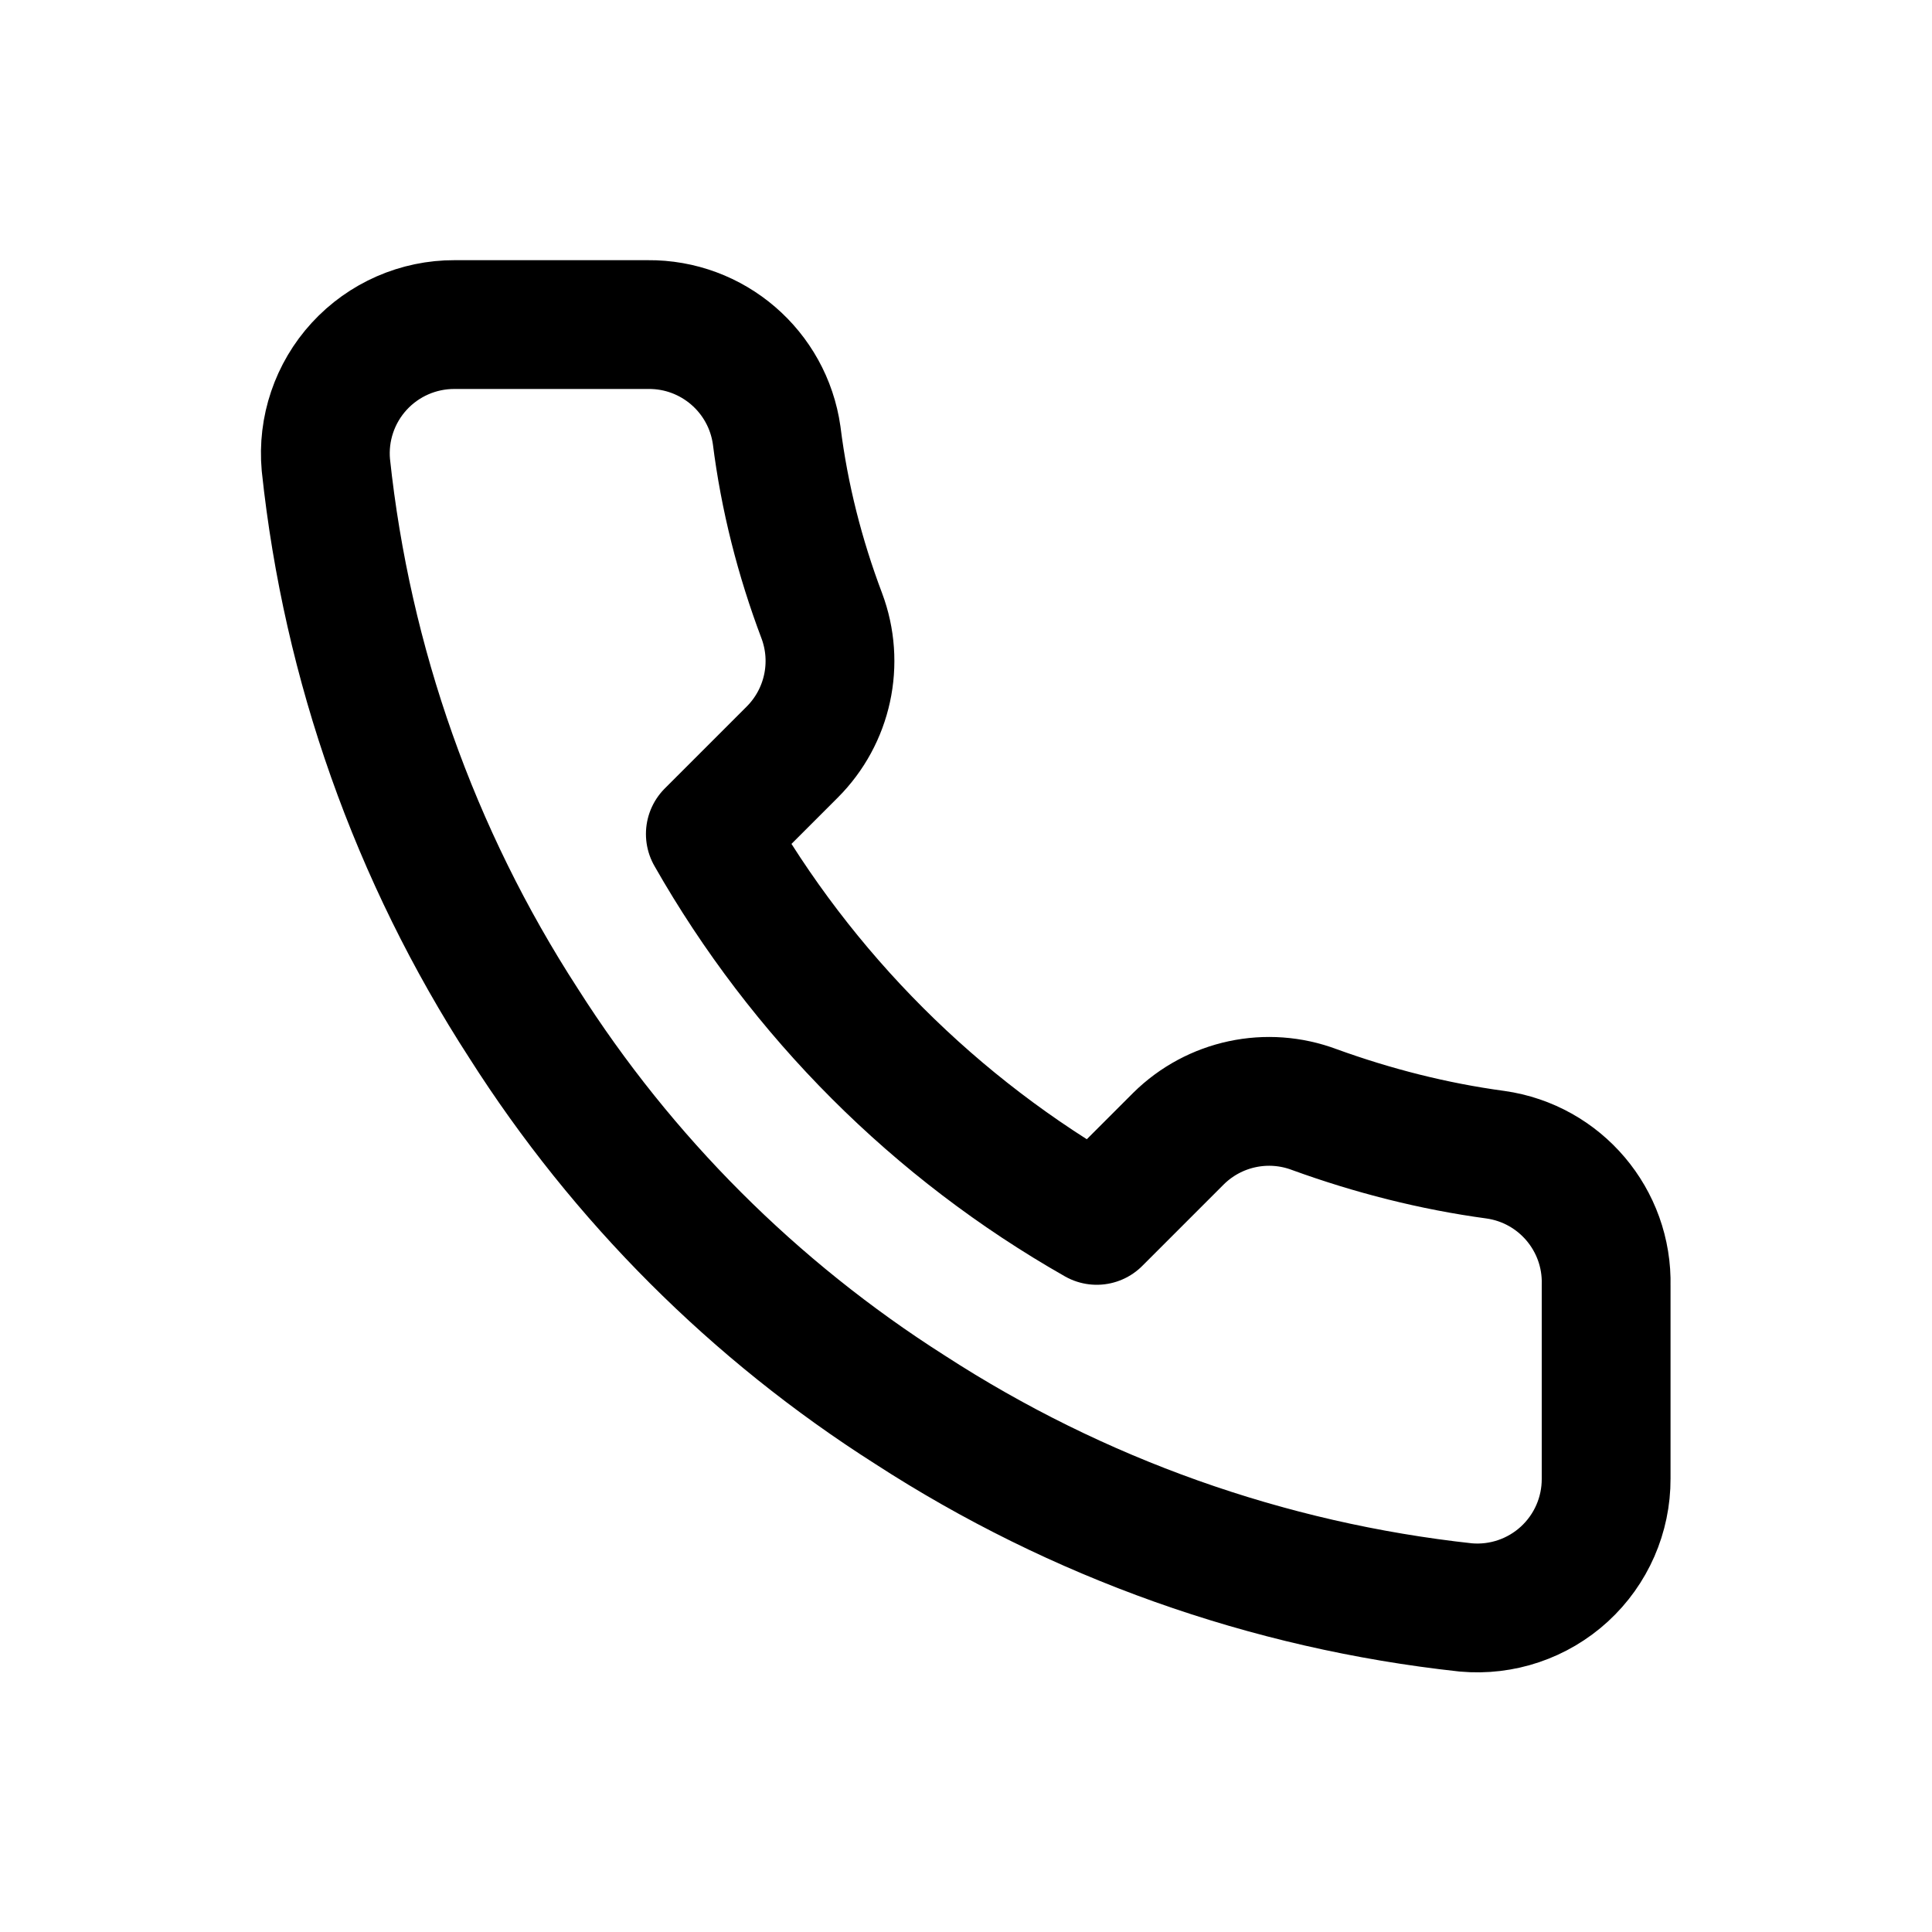
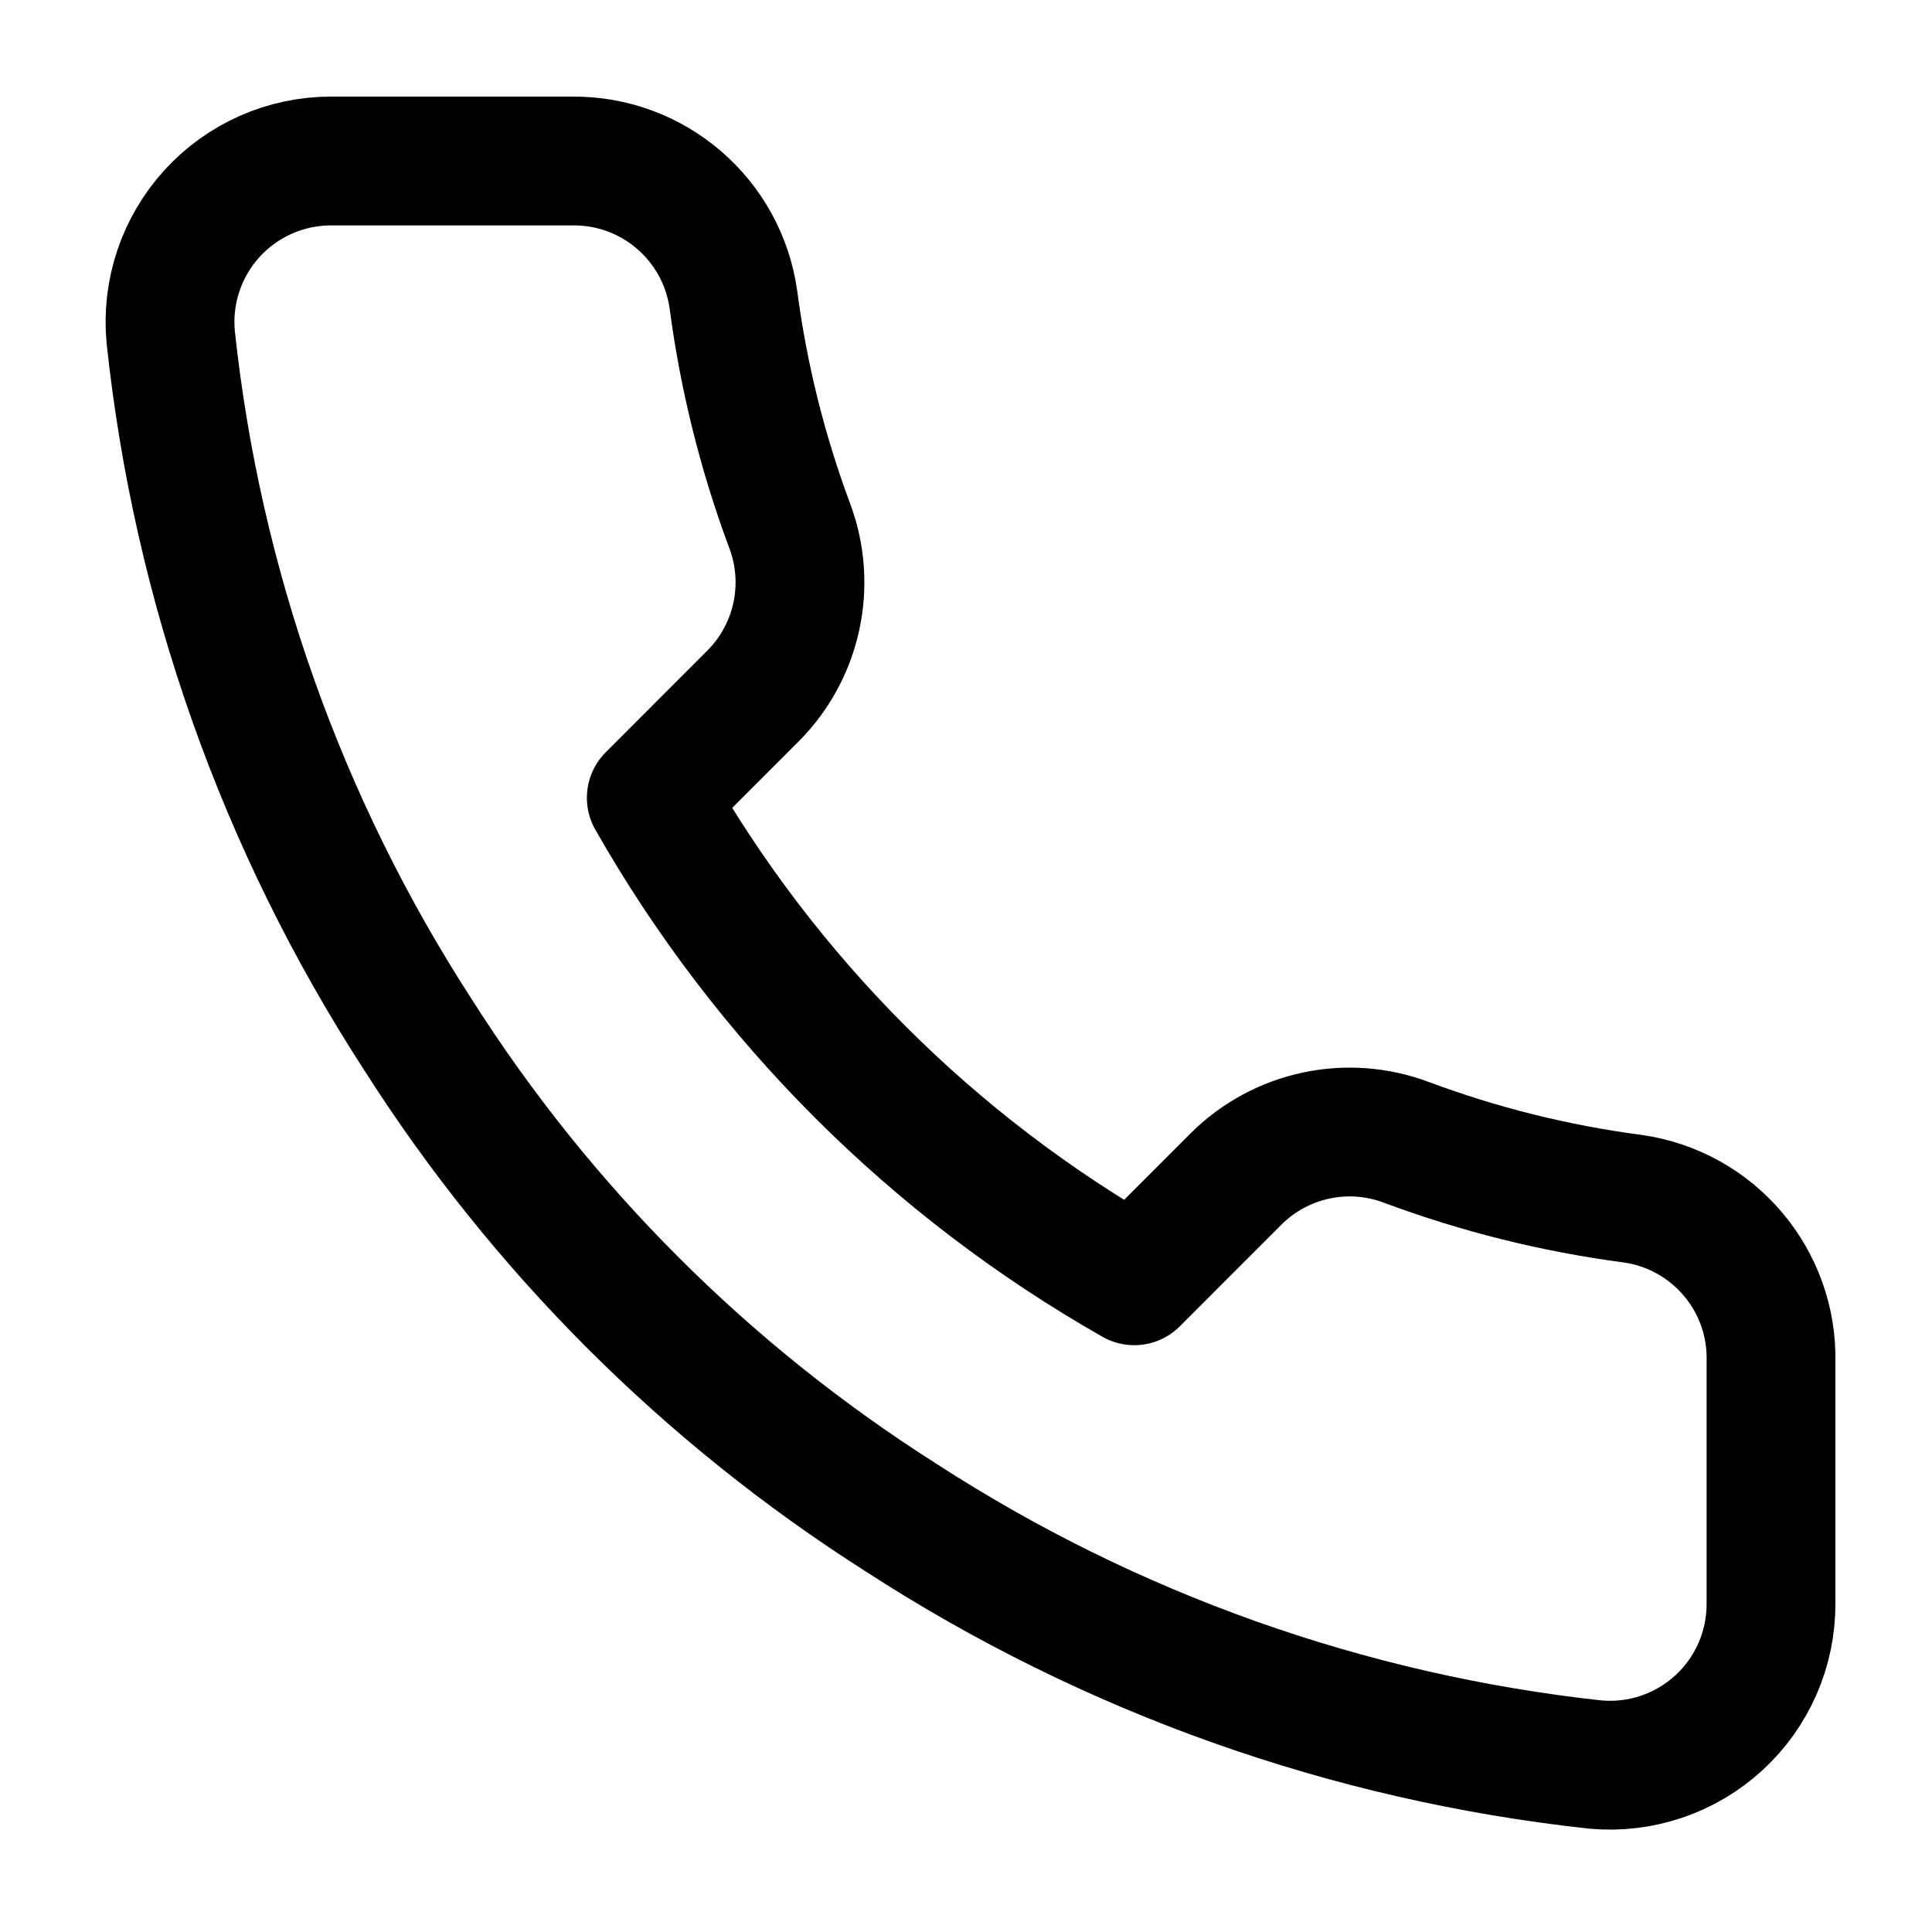
- <svg xmlns="http://www.w3.org/2000/svg" viewBox="0 0 30 30" fill="none">
-   <path d="M24.94 19.96v3a2 2 0 0 1-2.18 2 19.8 19.8 0 0 1-8.63-3.07 19.5 19.5 0 0 1-6-6 19.79 19.79 0 0 1-3.07-8.67 2 2 0 0 1 2-2.18h3a2 2 0 0 1 2 1.72c.12.96.36 1.9.7 2.8a2 2 0 0 1-.46 2.12l-1.27 1.27a16 16 0 0 0 6 6l1.27-1.27a2 2 0 0 1 2.11-.45c.91.33 1.85.57 2.81.7a2 2 0 0 1 1.72 2.03Z" stroke="currentColor" stroke-width="2" stroke-linecap="round" stroke-linejoin="round" />
+ <svg xmlns="http://www.w3.org/2000/svg" fill="none" viewBox="0 0 30 30">
+   <path stroke="currentColor" stroke-linecap="round" stroke-linejoin="round" stroke-width="2" d="M27.5 21.15v3.75a2.5 2.5 0 0 1-2.725 2.5 24.737 24.737 0 0 1-10.787-3.837 24.375 24.375 0 0 1-7.5-7.5A24.737 24.737 0 0 1 2.65 5.225 2.5 2.5 0 0 1 5.138 2.5h3.75a2.5 2.5 0 0 1 2.5 2.15c.158 1.2.451 2.379.874 3.513A2.5 2.5 0 0 1 11.7 10.8l-1.587 1.588a20 20 0 0 0 7.5 7.5L19.2 18.3a2.5 2.5 0 0 1 2.637-.562 16.05 16.05 0 0 0 3.513.875 2.5 2.5 0 0 1 2.15 2.537Z" />
</svg>
